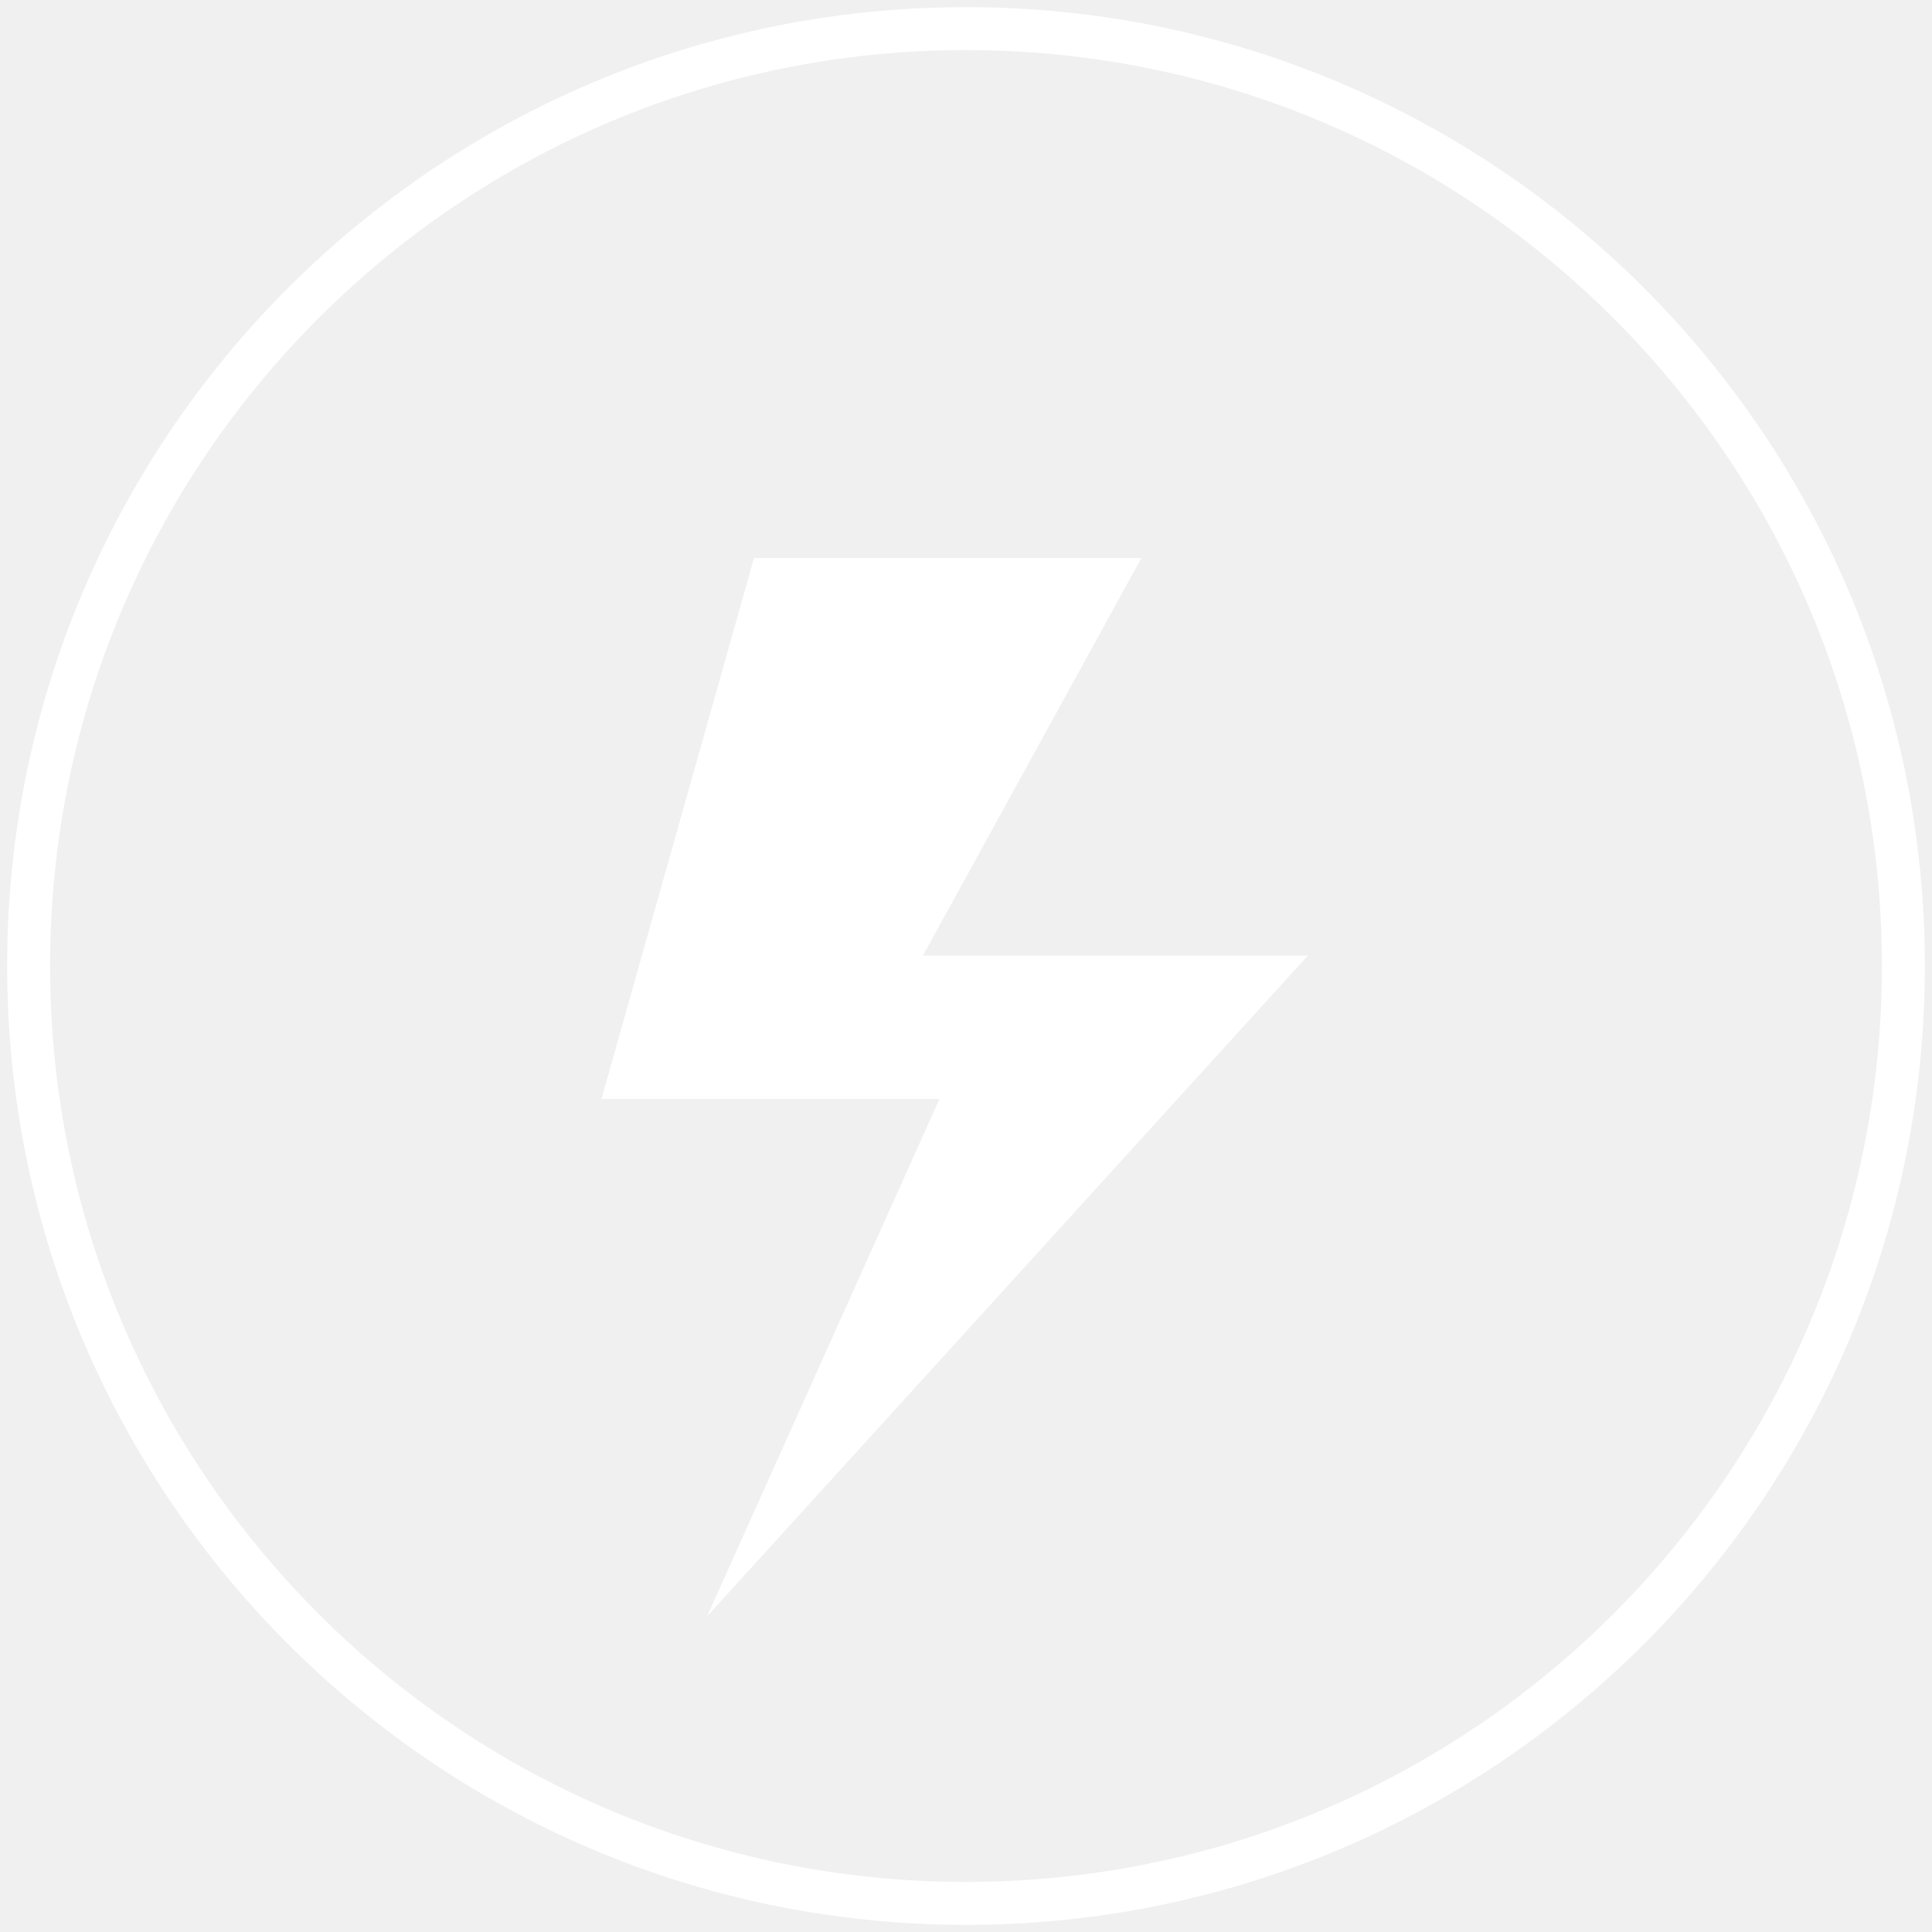
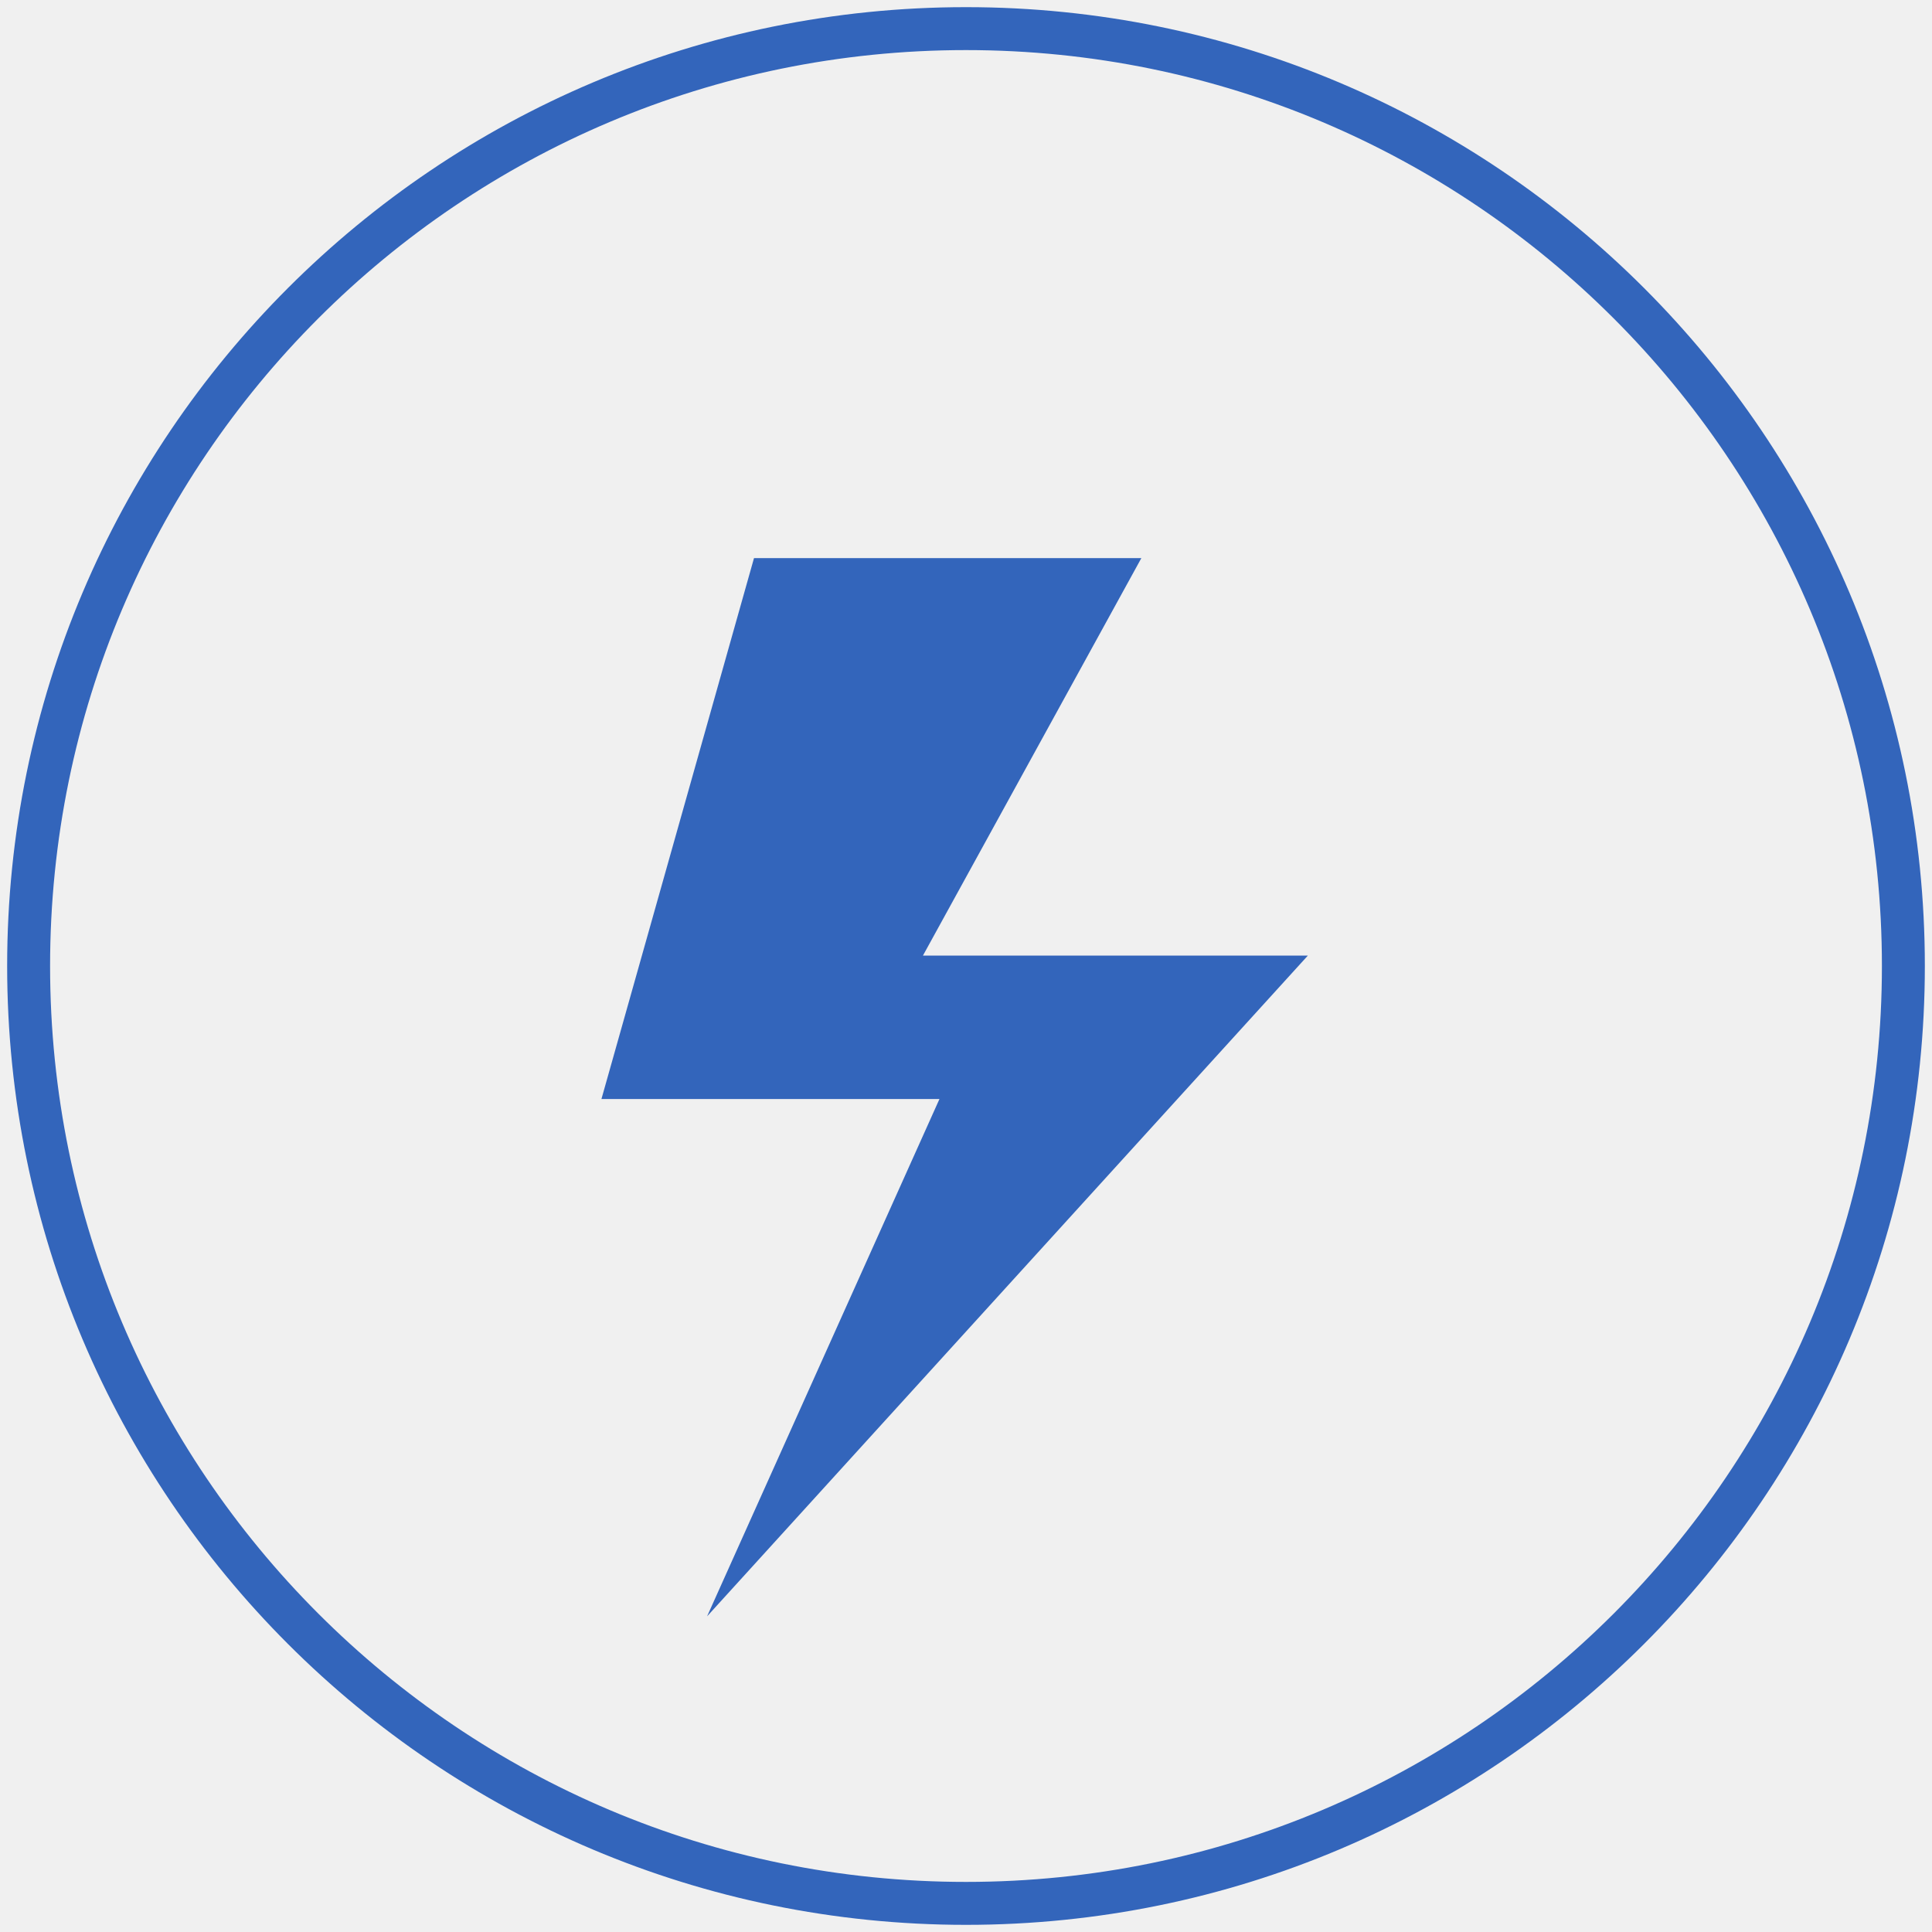
<svg xmlns="http://www.w3.org/2000/svg" width="135px" height="135px" viewBox="0 0 135 135" version="1.1">
  <g id="Page-1" stroke="none" stroke-width="1" fill="none" fill-rule="evenodd">
    <g id="一级页面" transform="translate(-835, -476)">
      <g id="Group-9" transform="translate(837, 478)">
-         <g id="fengxianceping" transform="translate(40, 37)" fill="#FFFFFF" fill-rule="nonzero">
+         <g id="fengxianceping" transform="translate(40, 37)" fill="#3365BB" fill-rule="nonzero">
          <polygon id="Path" points="10.686 0 37.752 0 22.492 27.771 49.389 27.771 7.407 73.944 23.645 37.796 0.026 37.796" />
        </g>
-         <circle id="Oval" stroke="#FFFFFF" stroke-width="3" cx="65.5" cy="65.5" r="65.5" />
+         <circle id="Oval" stroke="#3365BB" stroke-width="3" cx="65.5" cy="65.5" r="65.5" />
      </g>
    </g>
  </g>
</svg>
